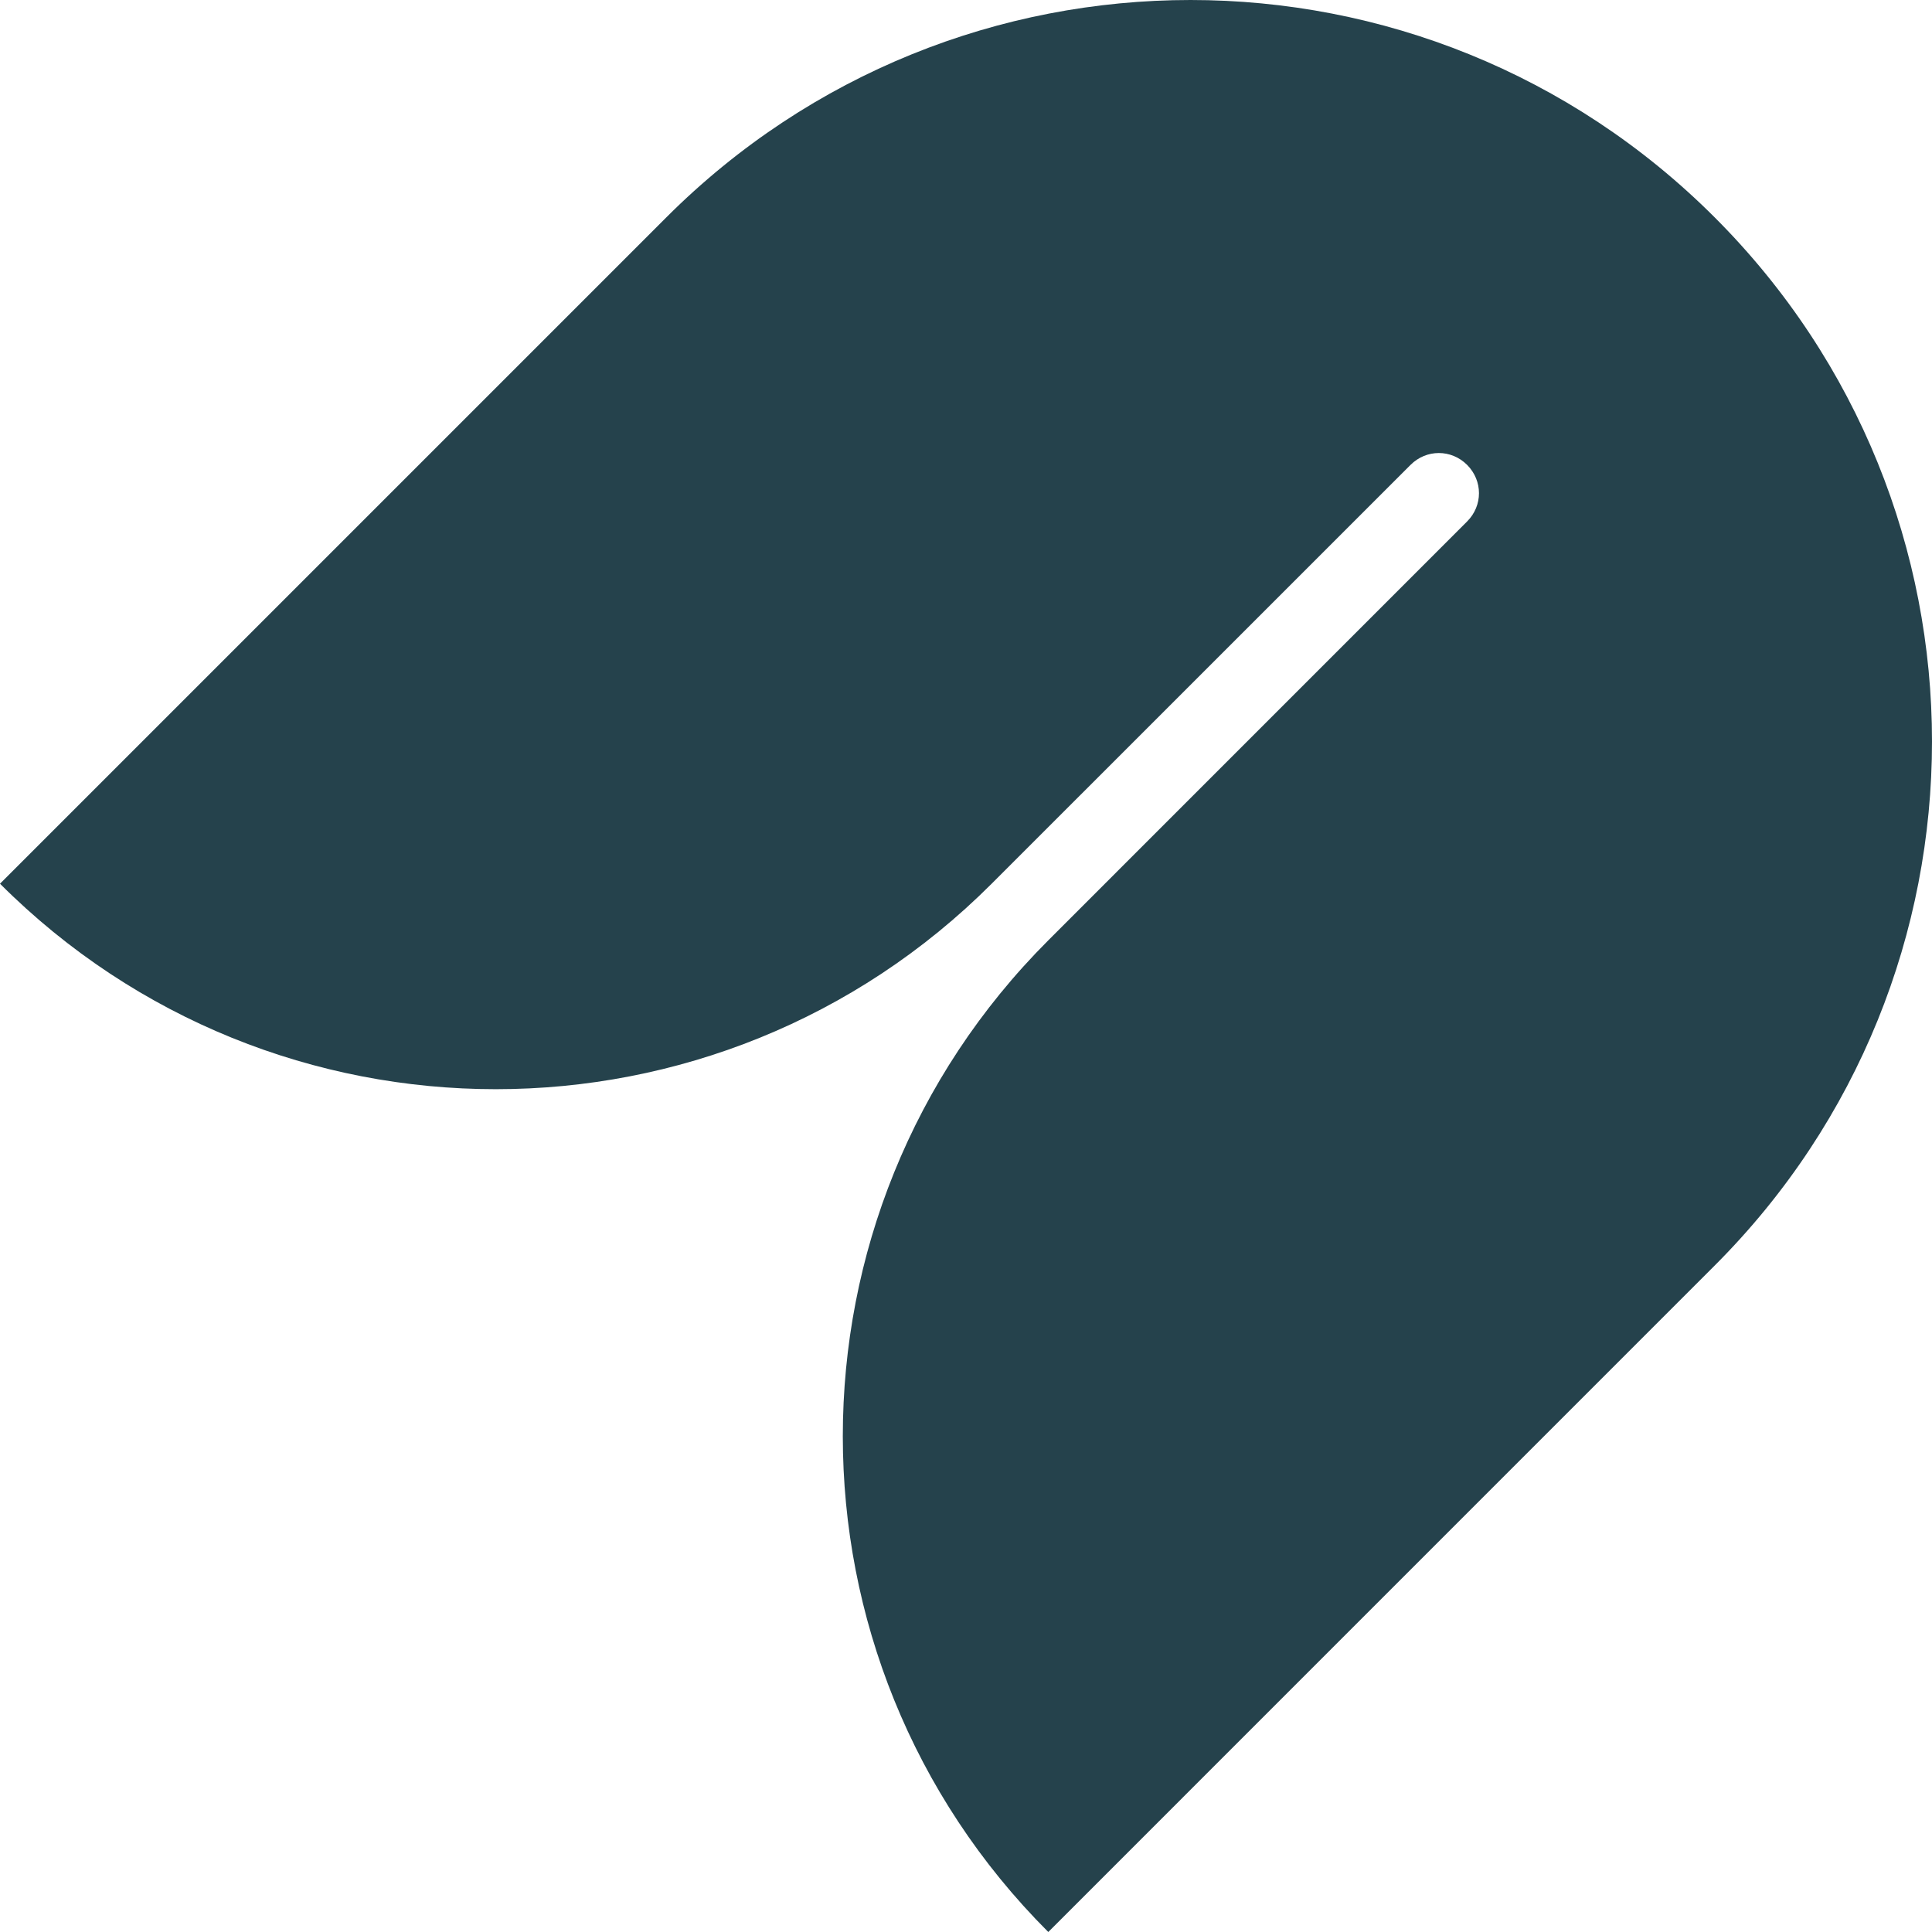
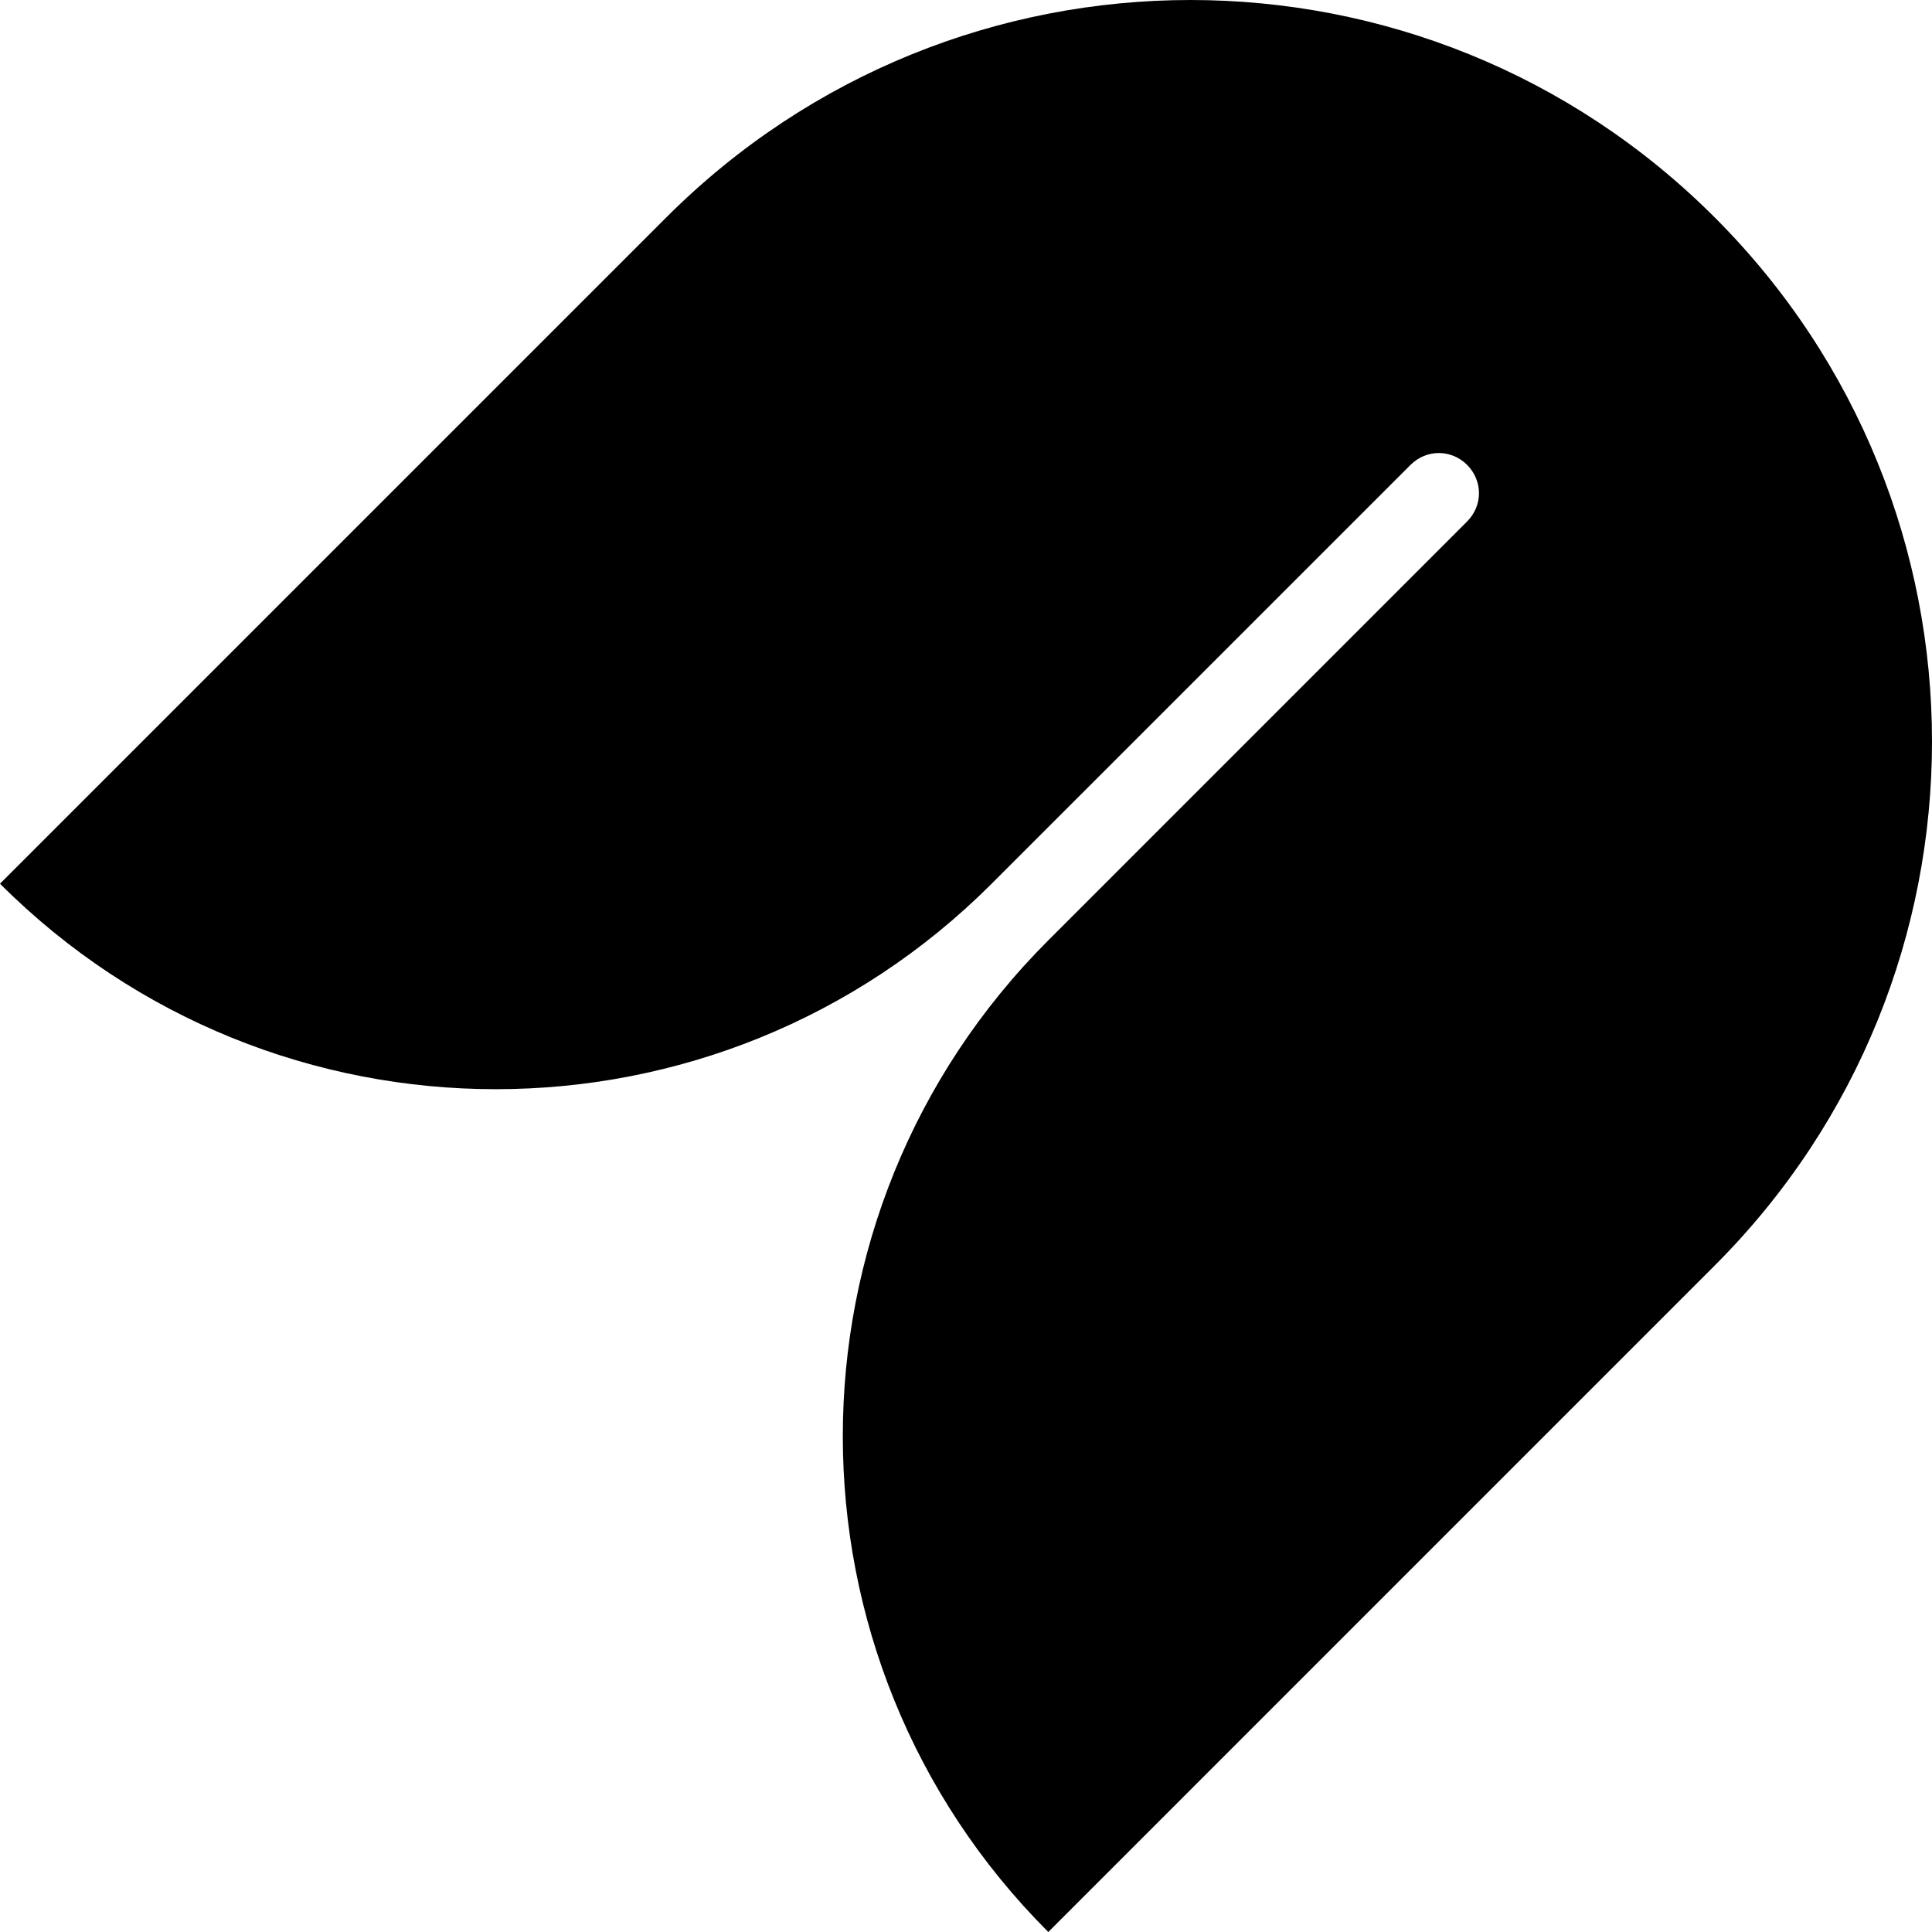
- <svg xmlns="http://www.w3.org/2000/svg" class="svg-kolibri-flower" viewBox="0 0 32 32" version="1.1">
+ <svg class="svg-kolibri-flower" viewBox="0 0 32 32">
  <g class="g-kolibri-flower" stroke="none" stroke-width="1" fill="none" fill-rule="evenodd">
-     <path class="kolibri-flower" fill="#25424C" d="M11.037,3.6 L0,14.637 C4.537,19.175 11.887,19.175 16.425,14.637 L23.363,7.7 C23.625,7.438 24.038,7.438 24.3,7.7 C24.562,7.963 24.562,8.375 24.3,8.637 L17.363,15.575 C12.825,20.113 12.825,27.462 17.363,32 L17.363,32 L28.4,20.962 C33.2,16.163 33.2,8.4 28.4,3.6 C23.6,-1.2 15.838,-1.2 11.037,3.6 L11.037,3.6 L11.037,3.6 Z" />
+     <path fill="#000000" d="M11.037,3.6 L0,14.637 C4.537,19.175 11.887,19.175 16.425,14.637 L23.363,7.7 C23.625,7.438 24.038,7.438 24.3,7.7 C24.562,7.963 24.562,8.375 24.3,8.637 L17.363,15.575 C12.825,20.113 12.825,27.462 17.363,32 L17.363,32 L28.4,20.962 C33.2,16.163 33.2,8.4 28.4,3.6 C23.6,-1.2 15.838,-1.2 11.037,3.6 L11.037,3.6 L11.037,3.6 Z" />
  </g>
</svg>
